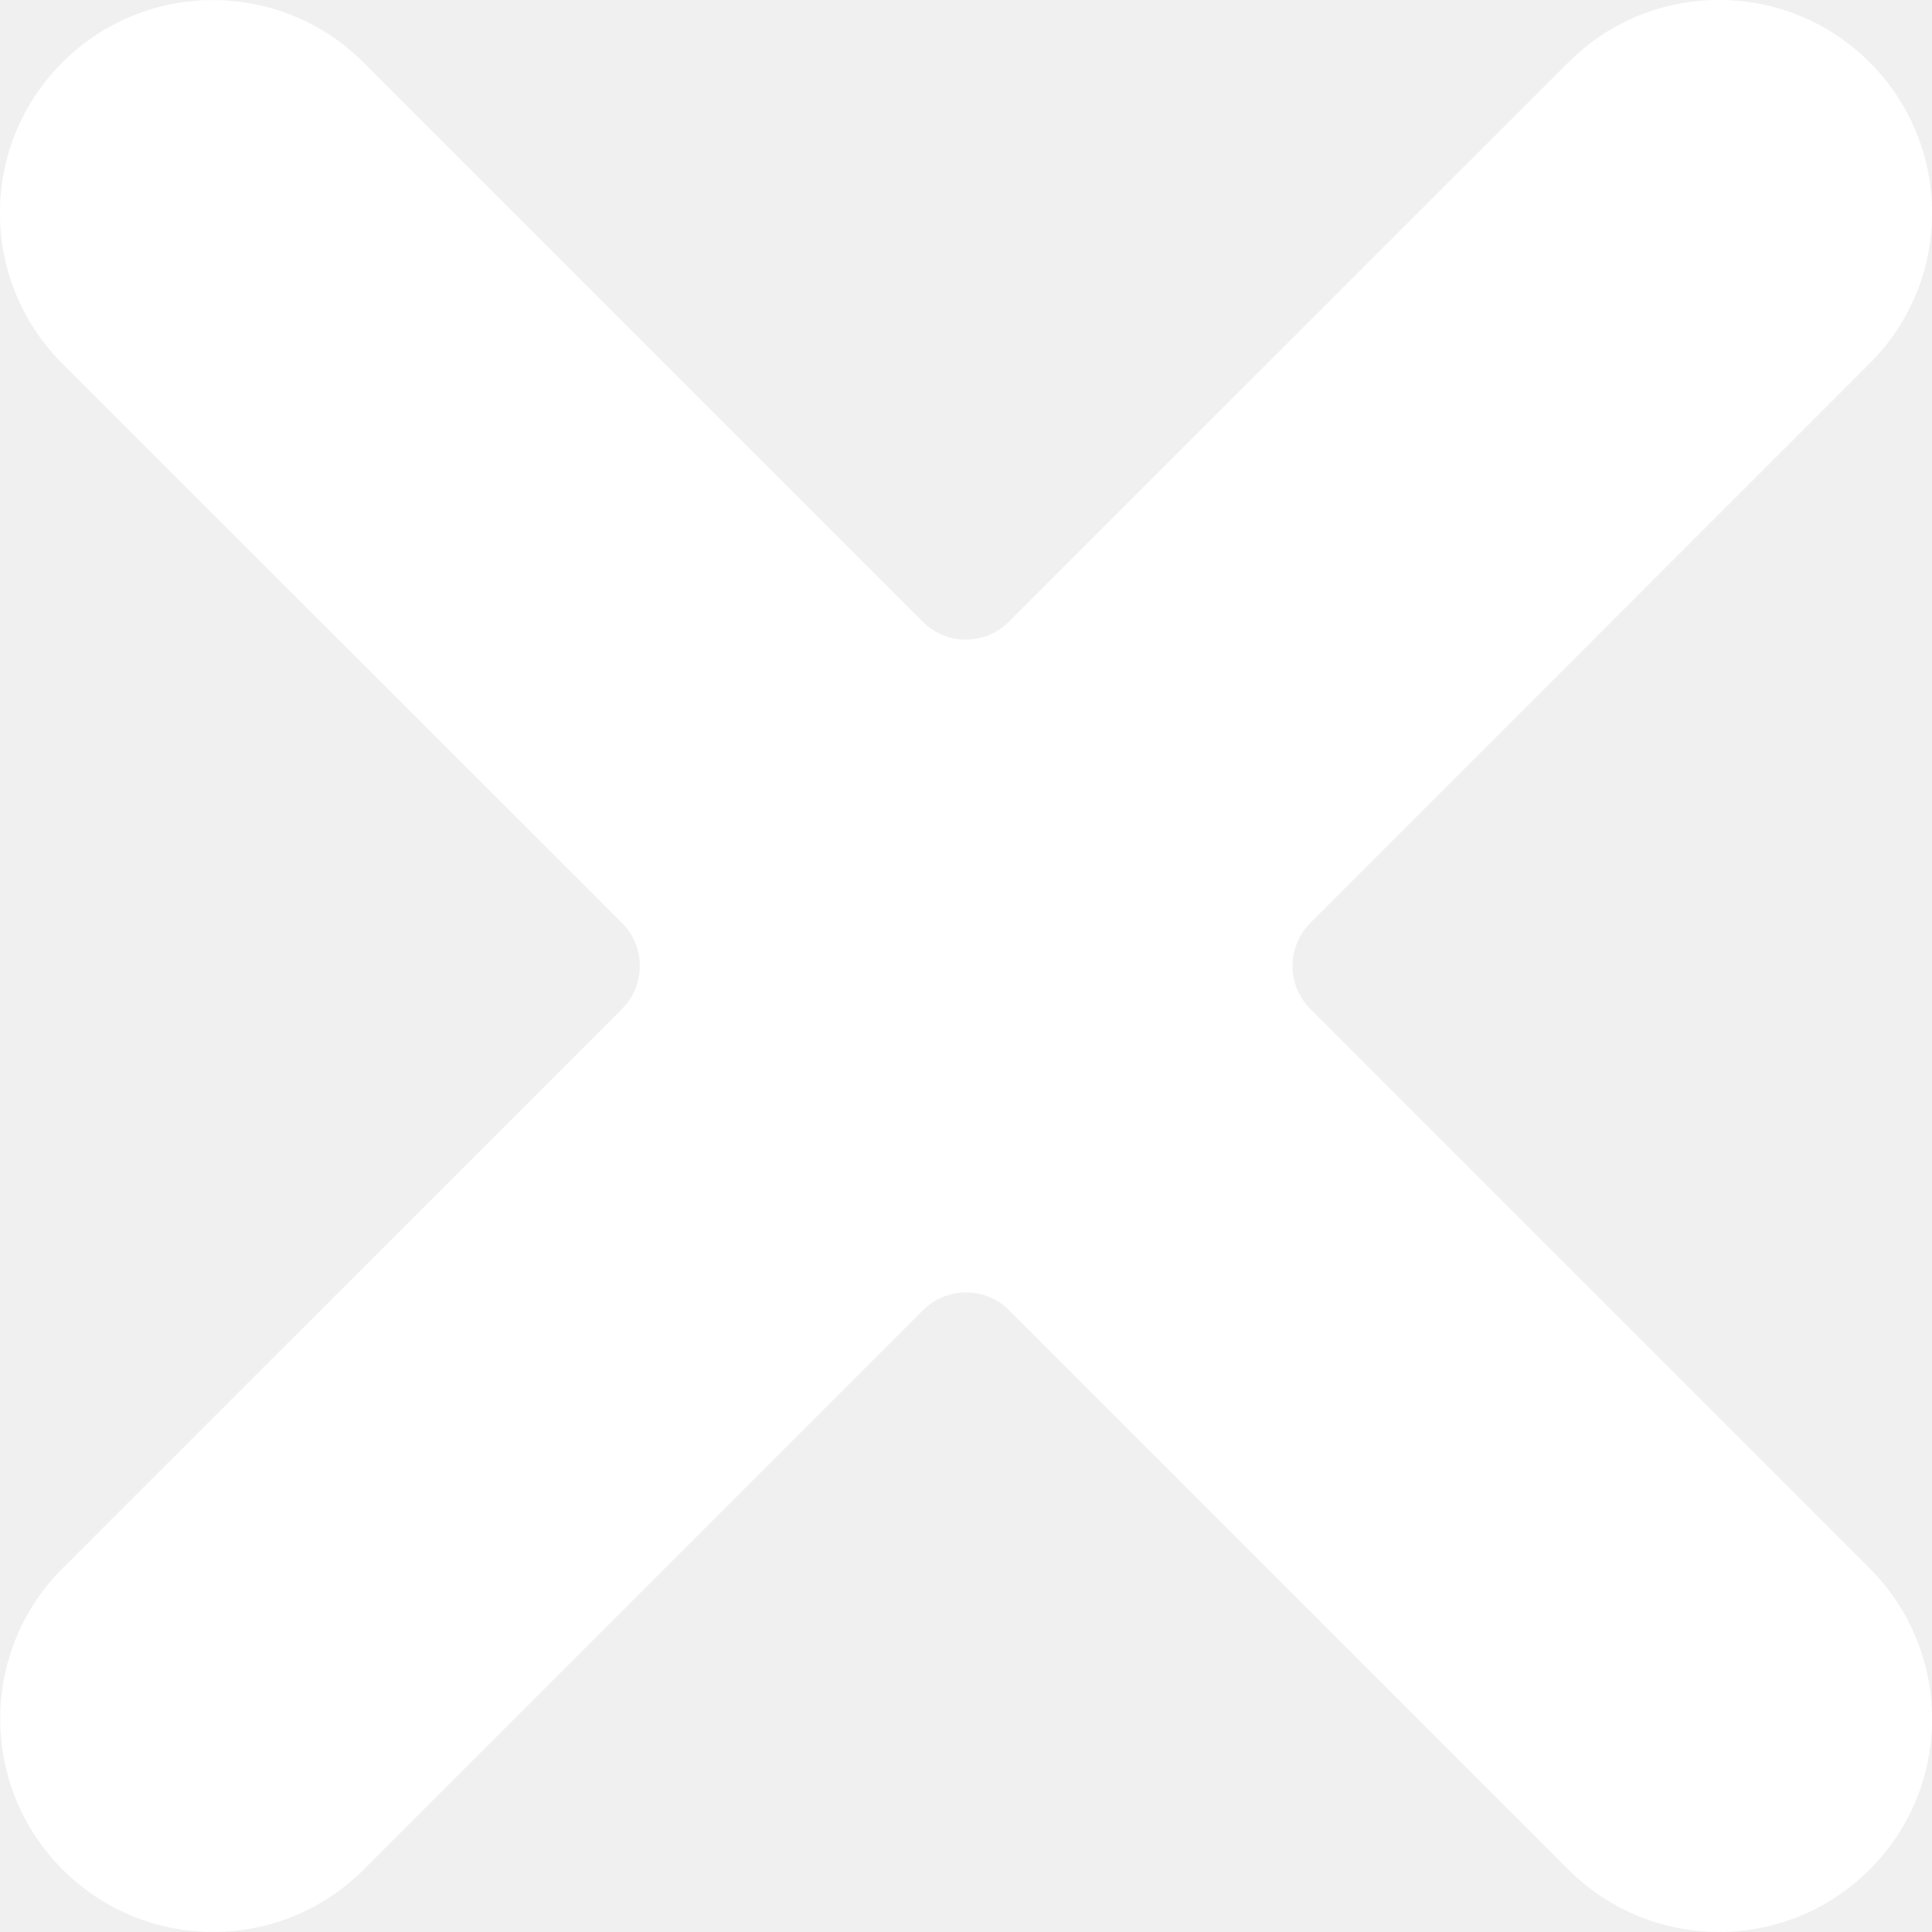
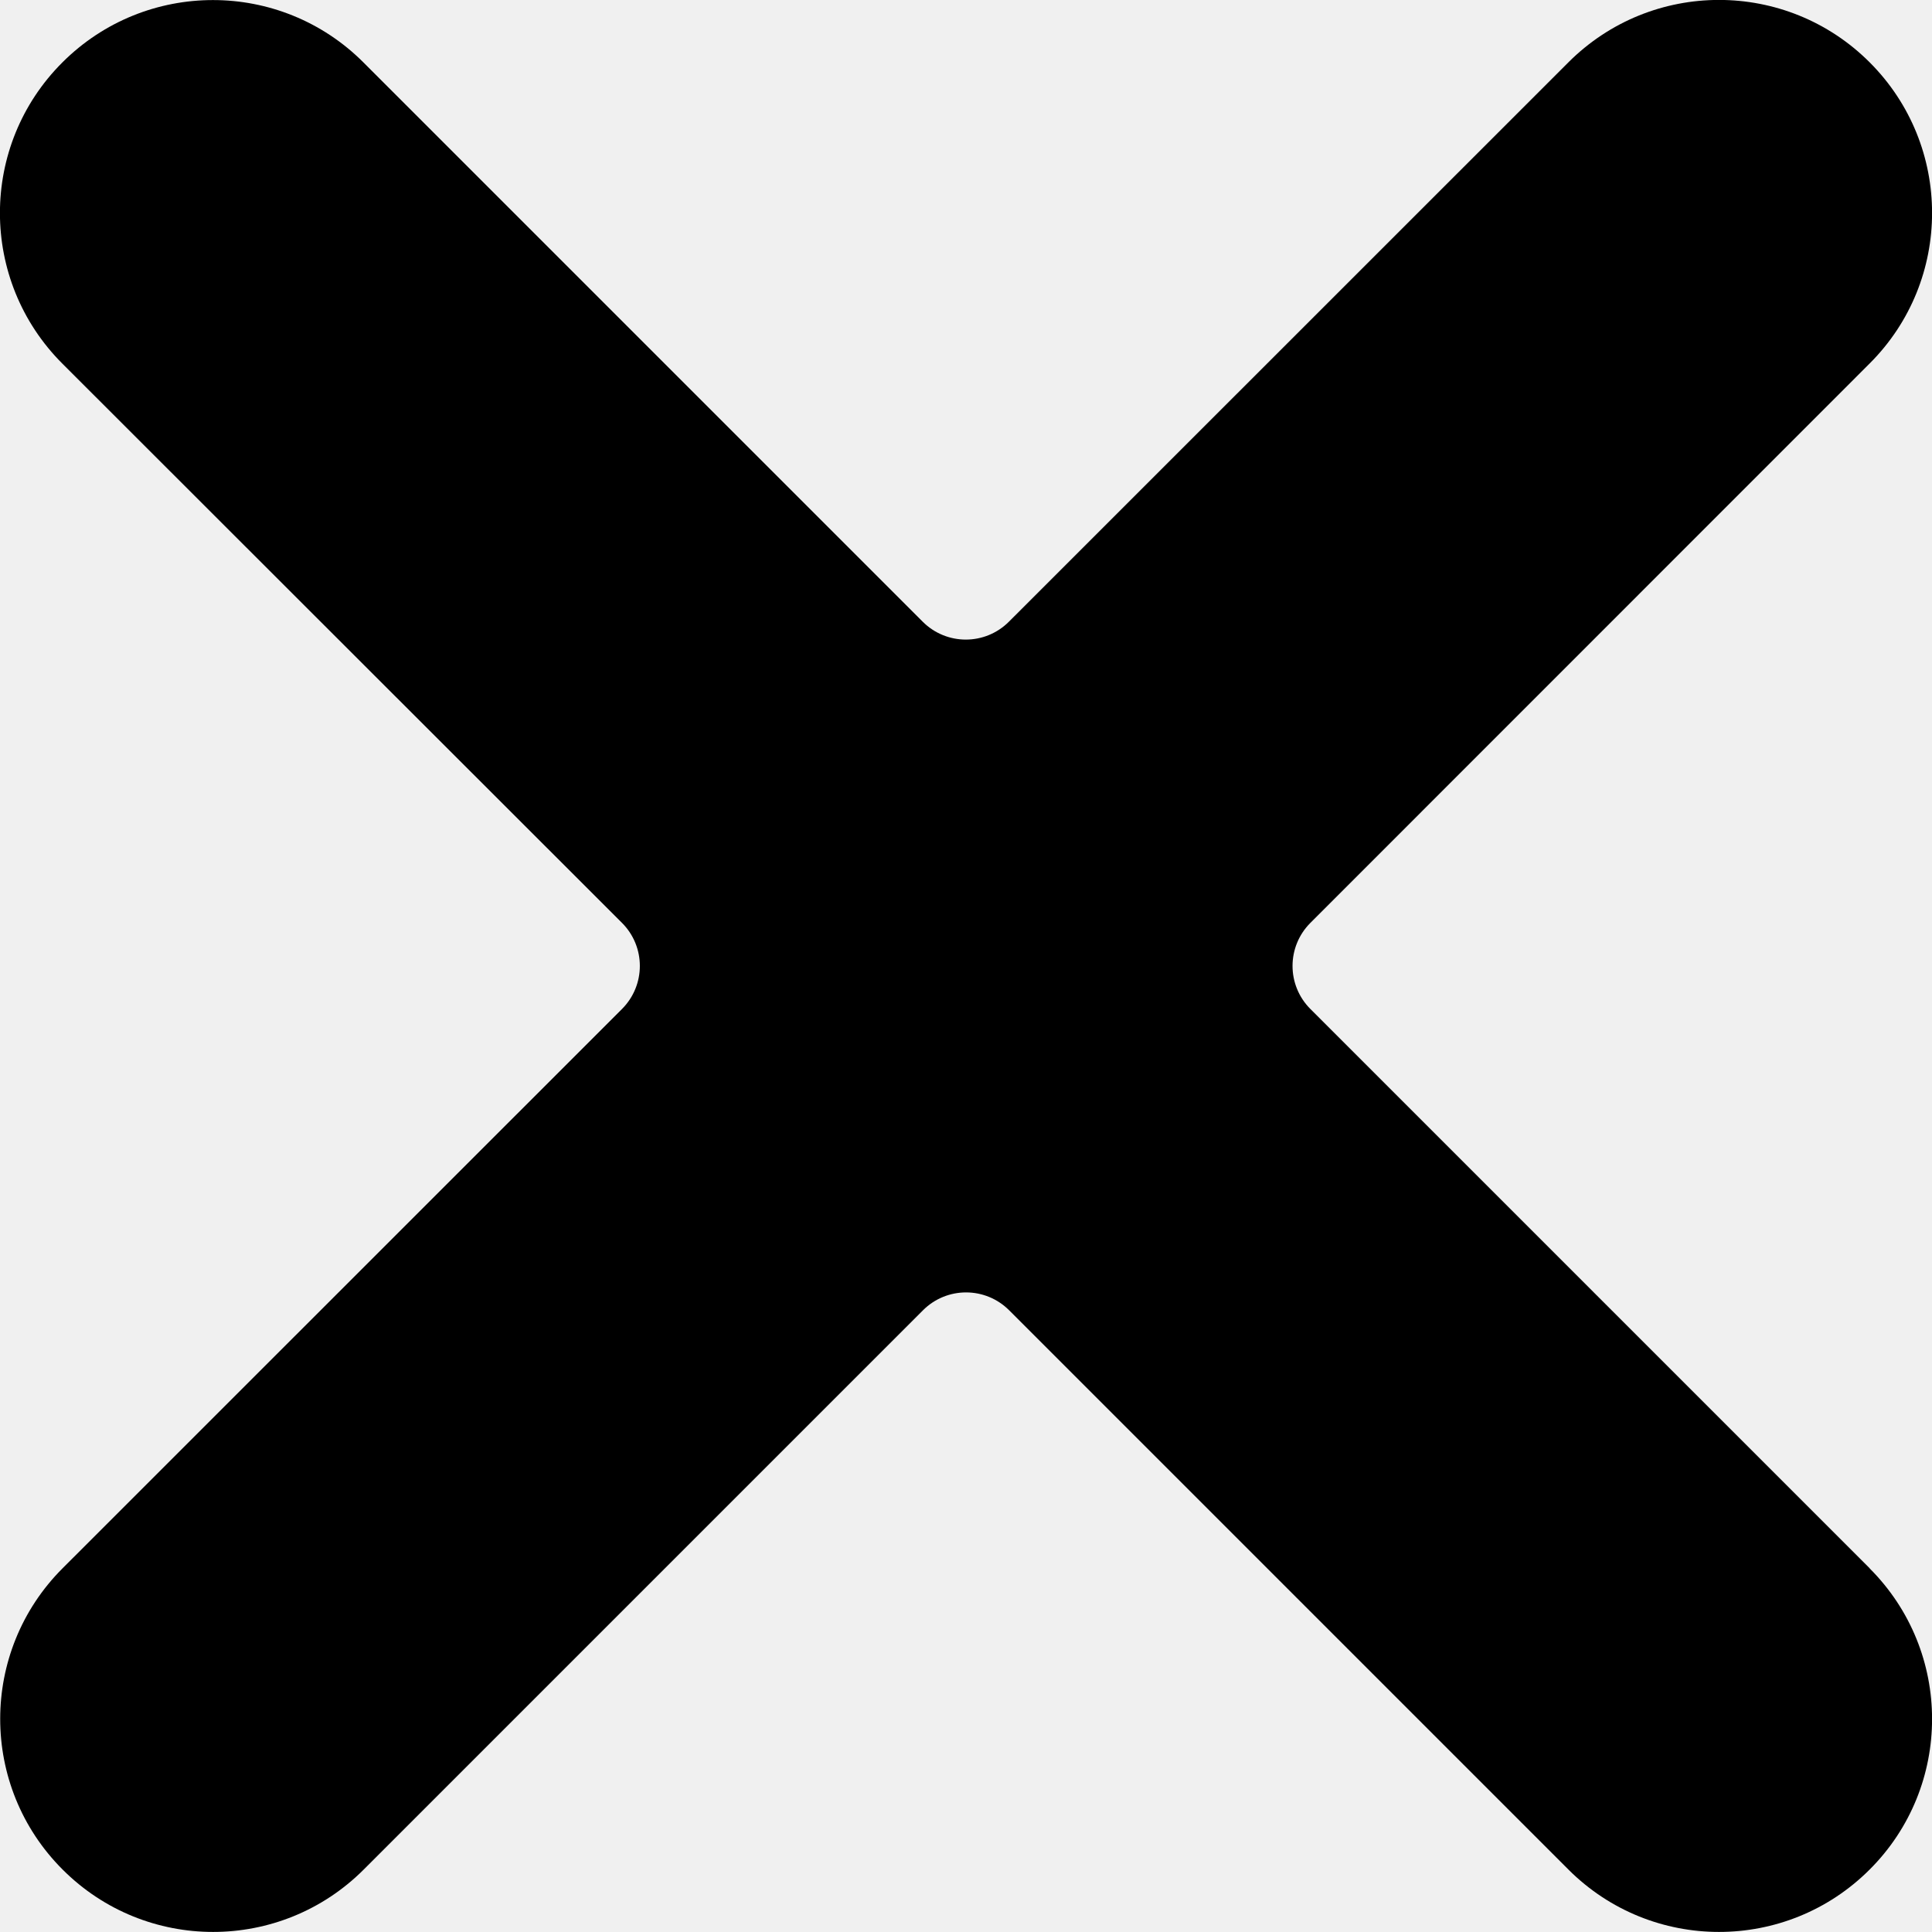
- <svg xmlns="http://www.w3.org/2000/svg" id="b" data-name="Ebene 2" width="15" height="15" viewBox="0 0 15 15">
-   <g id="c" data-name="Ebene 1">
-     <path d="M14.516,12.177c.646.646.646,1.693,0,2.338h0c-.646.646-1.693.646-2.339,0l-4.342-4.342c-.185-.185-.484-.185-.669,0l-4.342,4.342c-.646.646-1.693.646-2.338,0h0c-.646-.646-.646-1.693,0-2.339l4.343-4.342c.185-.185.185-.484,0-.669L.484,2.823c-.646-.646-.646-1.693,0-2.338h0c.646-.646,1.693-.646,2.338,0l4.342,4.342c.185.185.484.185.669,0L12.177.484c.646-.646,1.693-.646,2.339,0h0c.646.646.646,1.693,0,2.338l-4.342,4.343c-.185.185-.185.484,0,.669l4.342,4.342Z" fill="#fff" />
-   </g>
+ <svg xmlns="http://www.w3.org/2000/svg" width="15" height="15" viewBox="0 0 15 15" fill="currentColor" aria-hidden="true">
+   <path d="M14.516,12.177c.646.646.646,1.693,0,2.338h0c-.646.646-1.693.646-2.339,0l-4.342-4.342c-.185-.185-.484-.185-.669,0l-4.342,4.342c-.646.646-1.693.646-2.338,0h0c-.646-.646-.646-1.693,0-2.339l4.343-4.342c.185-.185.185-.484,0-.669L.484,2.823c-.646-.646-.646-1.693,0-2.338h0c.646-.646,1.693-.646,2.338,0l4.342,4.342c.185.185.484.185.669,0L12.177.484c.646-.646,1.693-.646,2.339,0h0c.646.646.646,1.693,0,2.338l-4.342,4.343c-.185.185-.185.484,0,.669l4.342,4.342Z" />
</svg>
